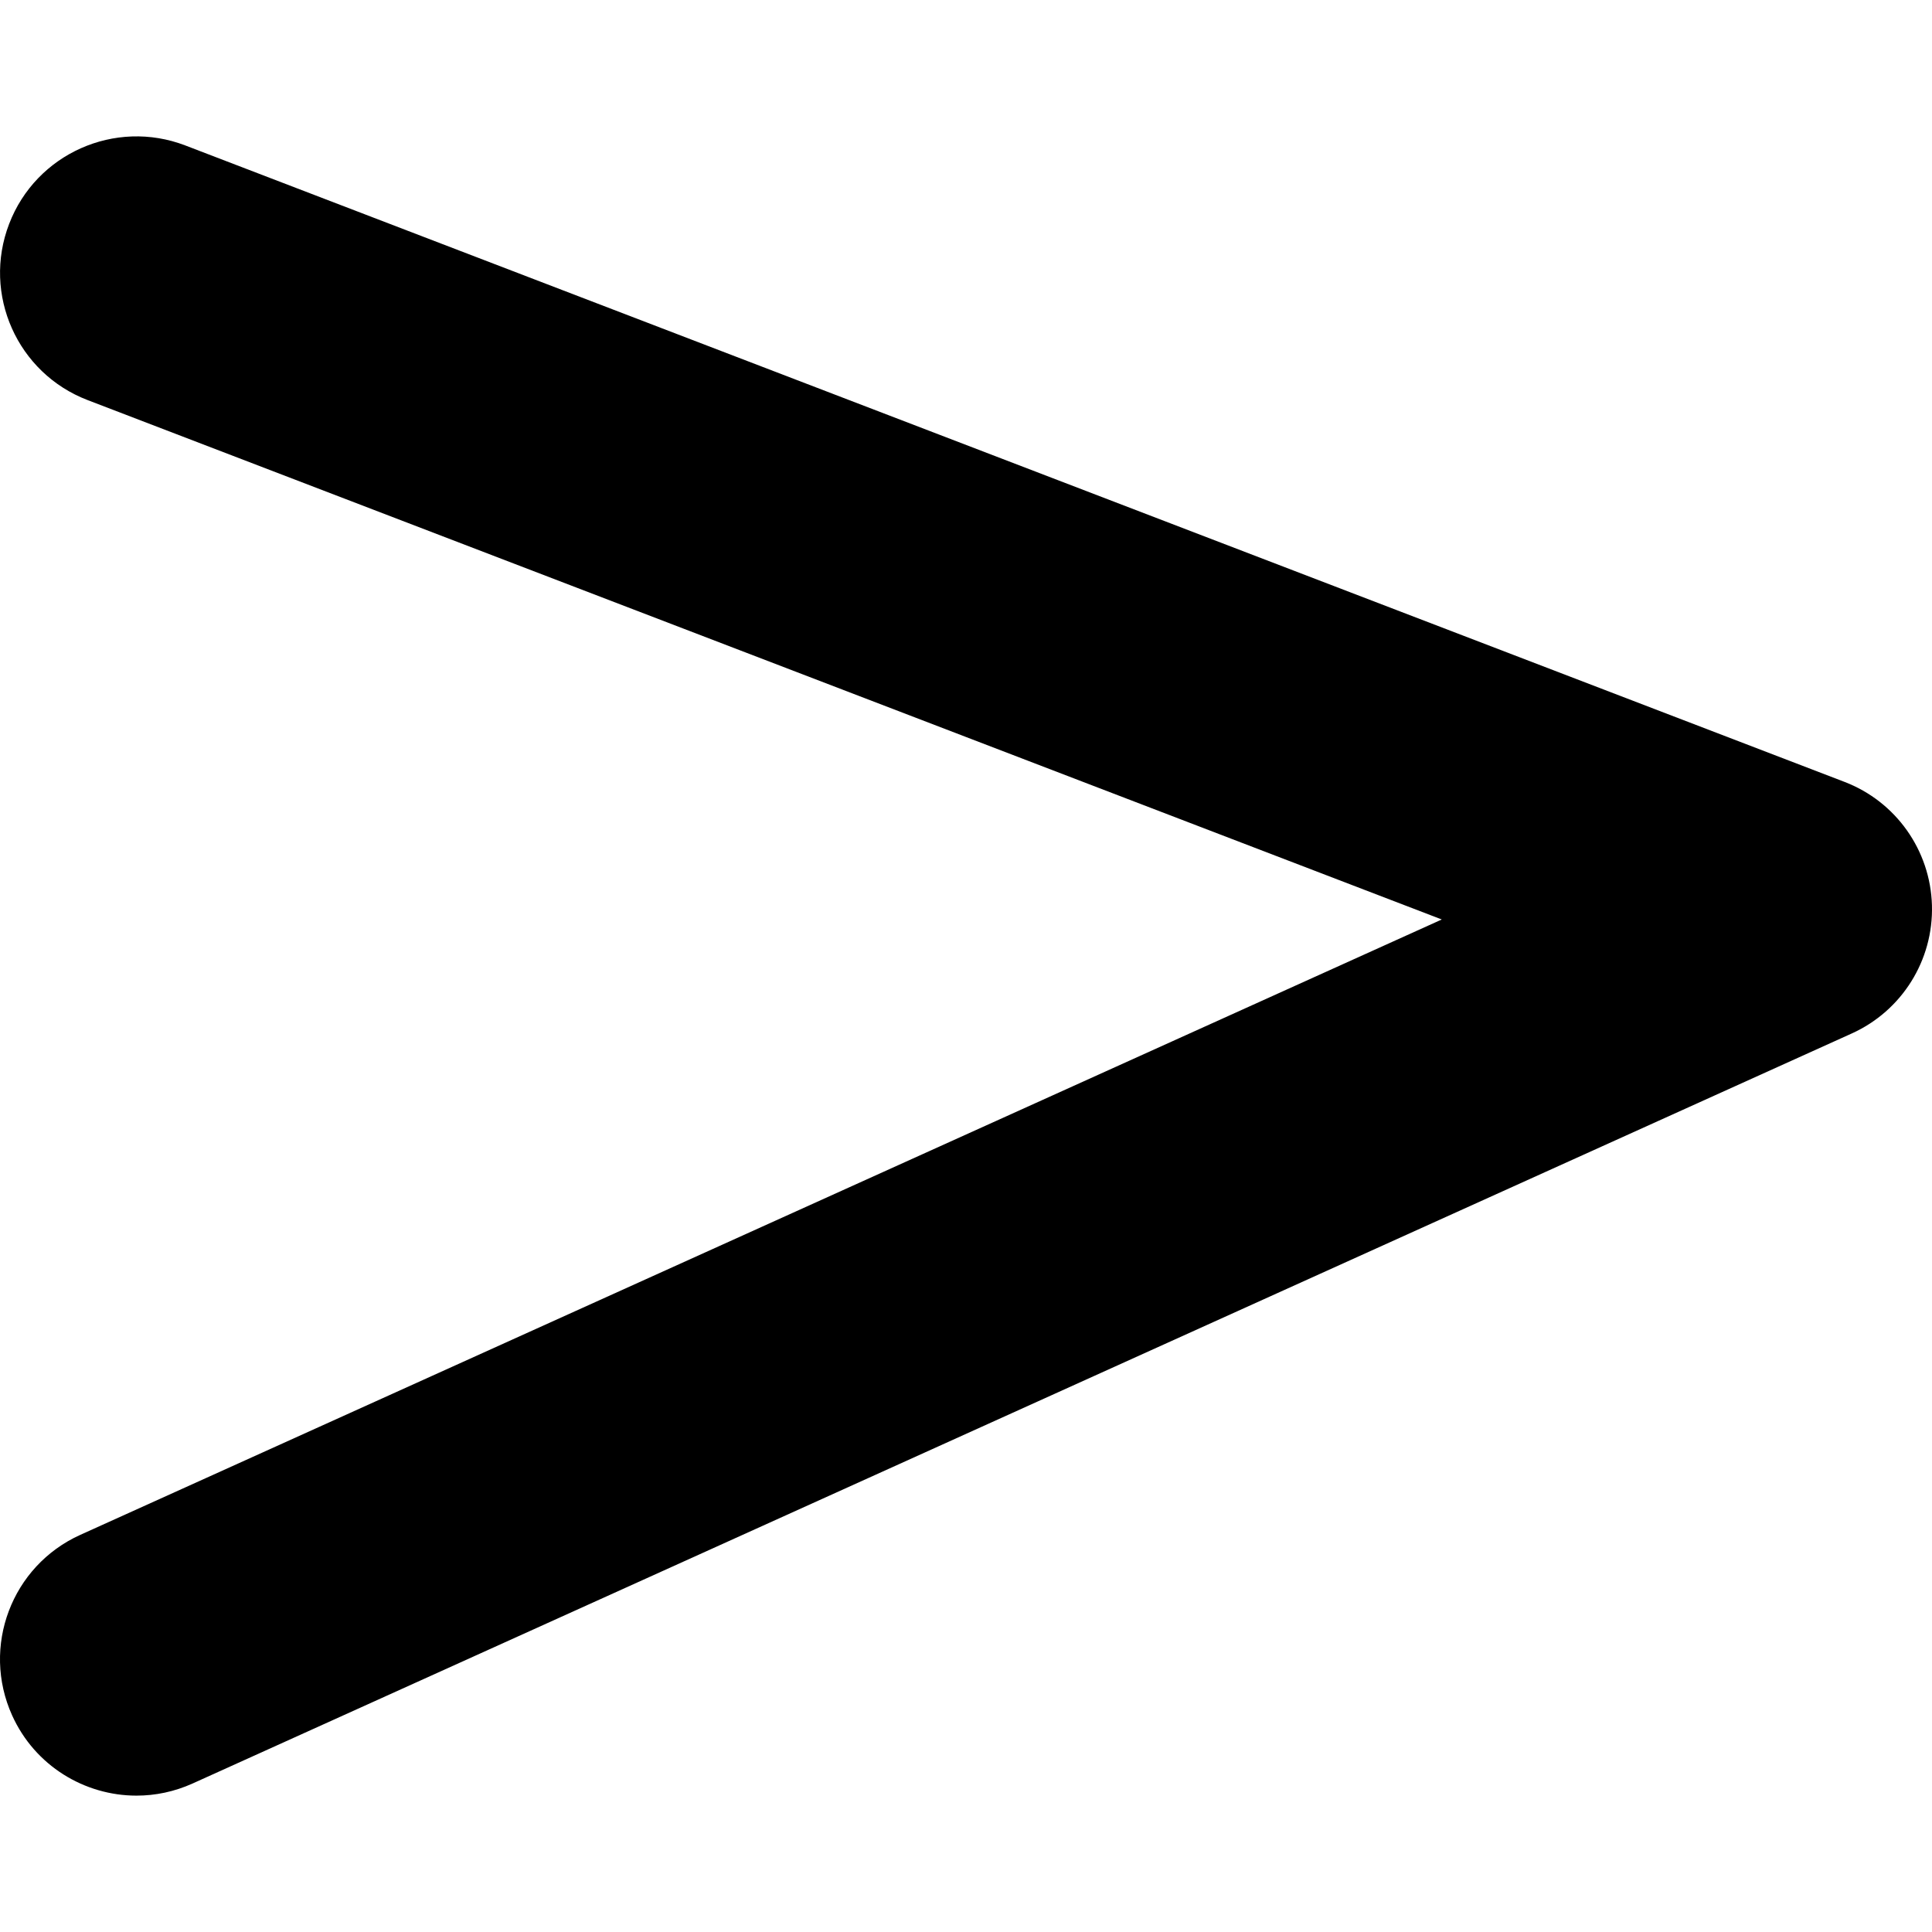
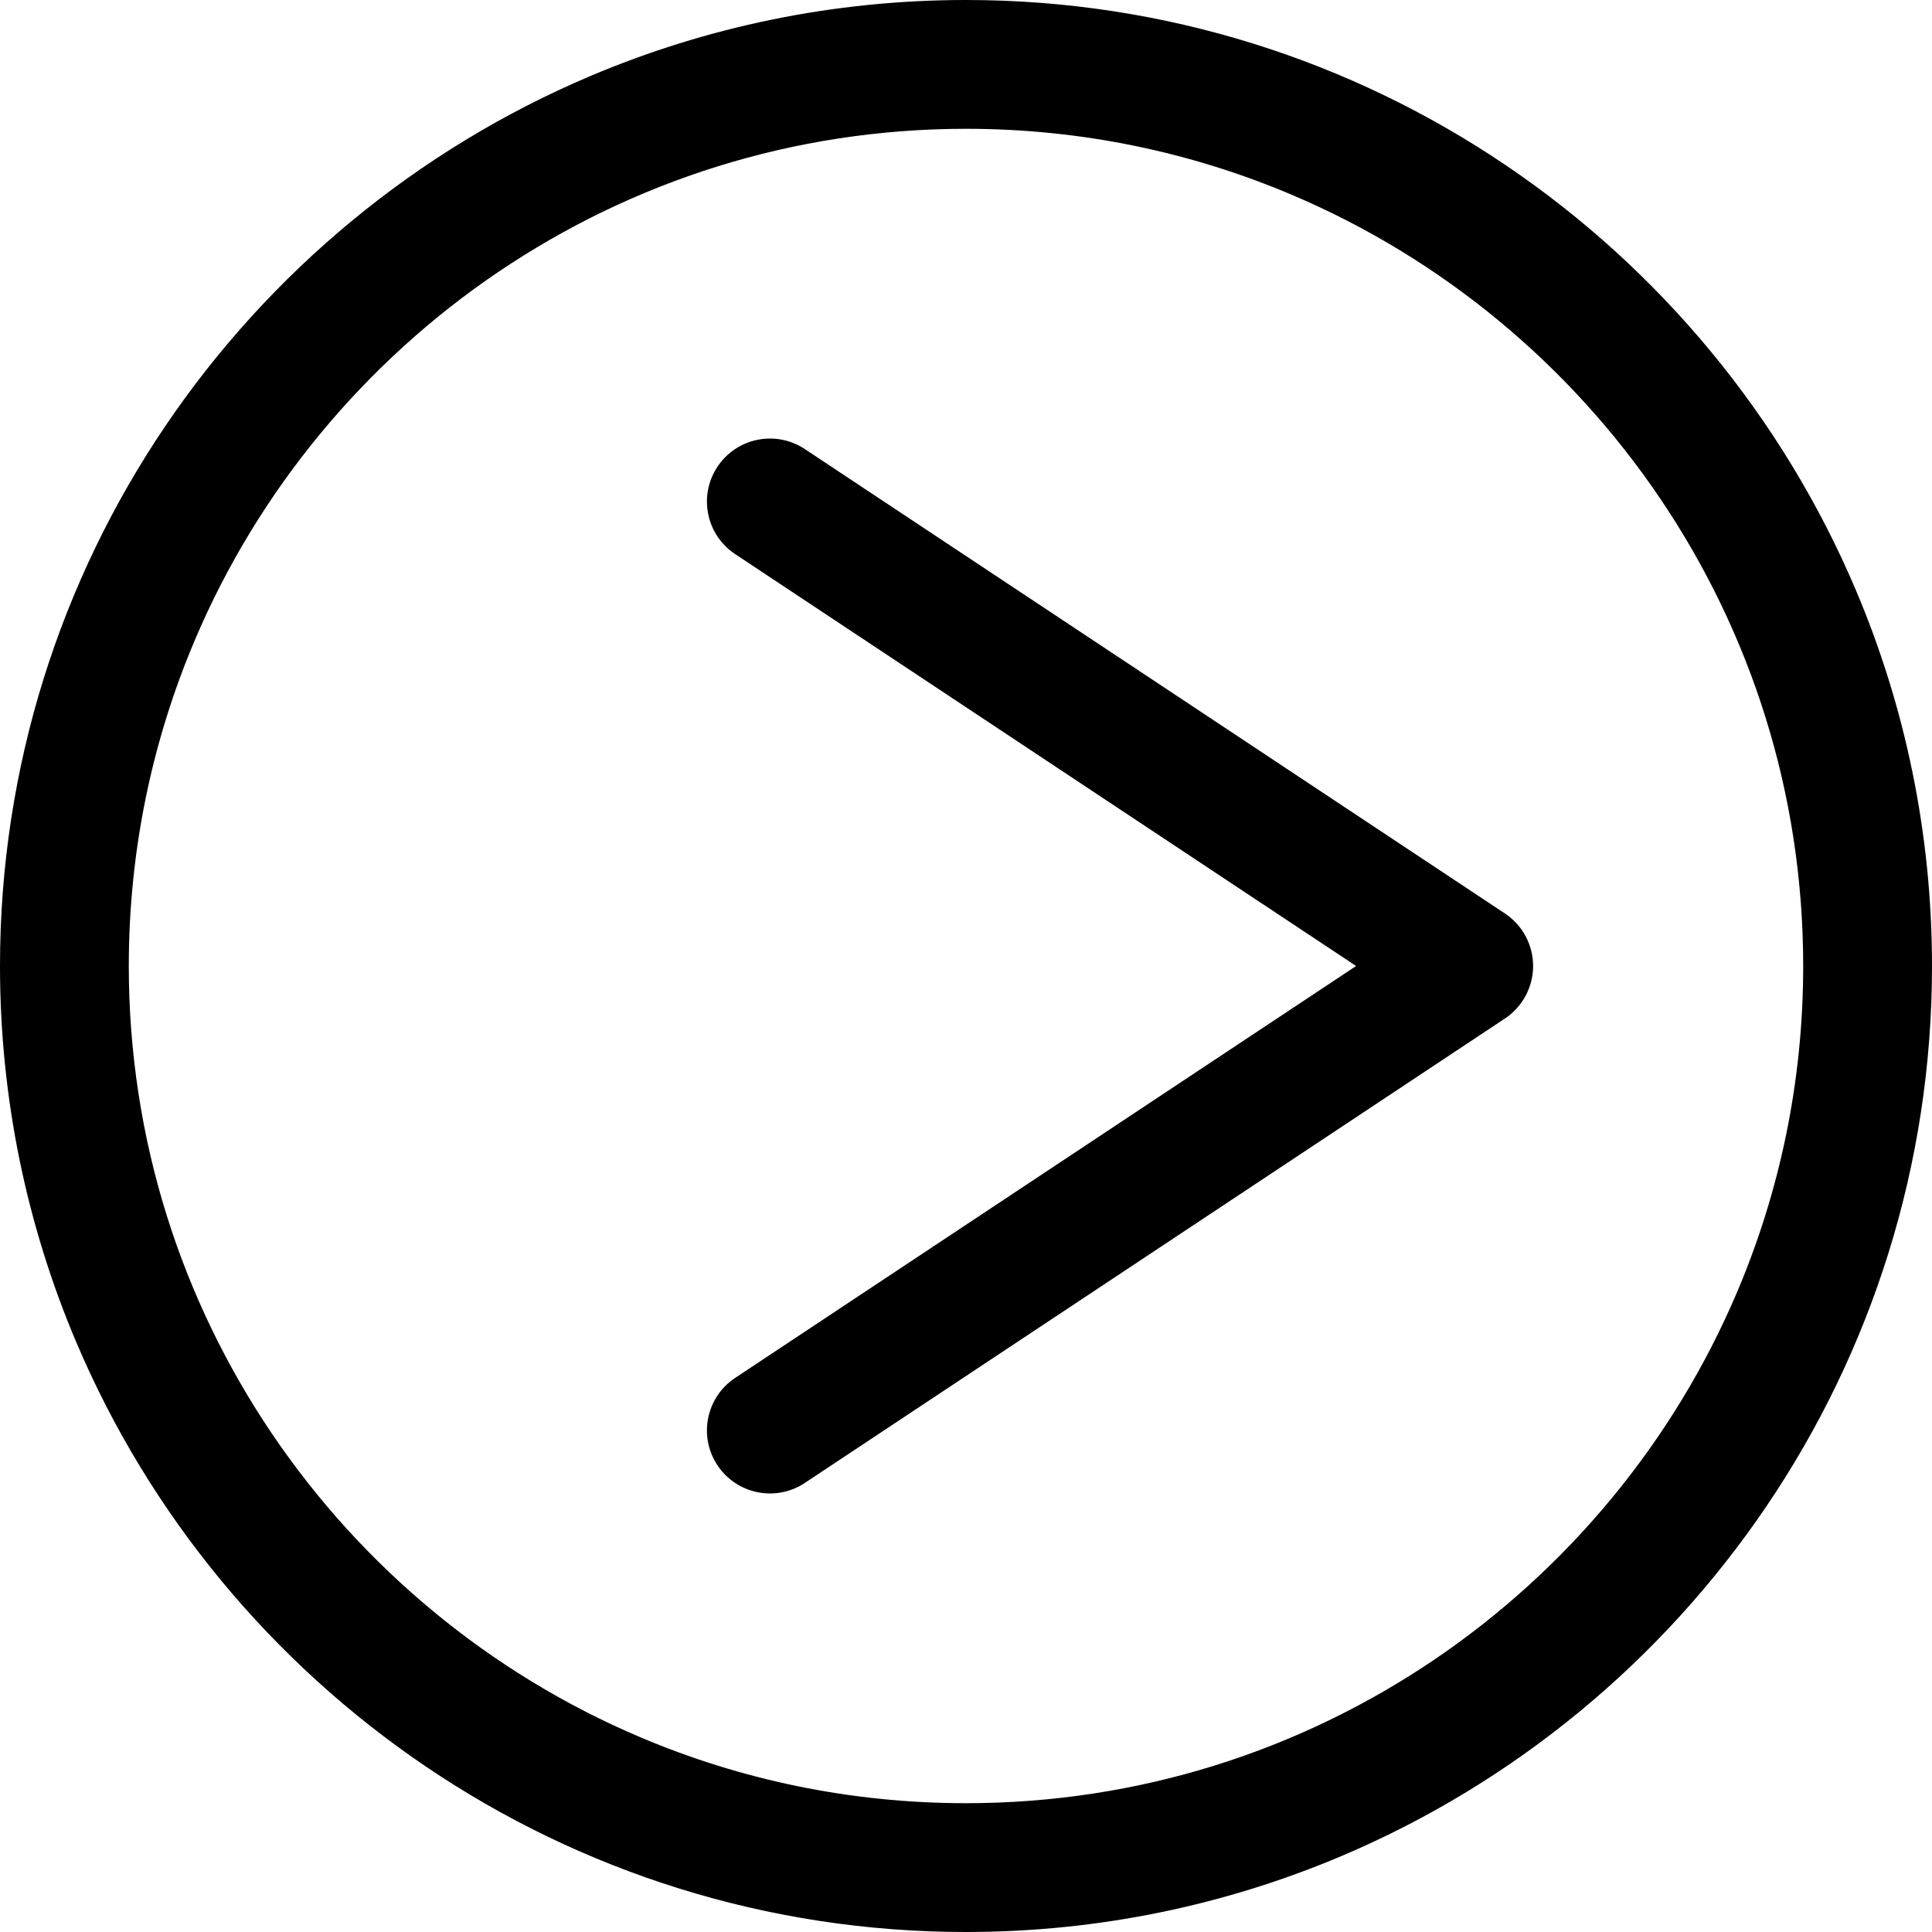
- <svg xmlns="http://www.w3.org/2000/svg" version="1.1" id="Capa_1" x="0px" y="0px" width="103.536px" height="103.536px" viewBox="0 0 103.536 103.536" style="enable-background:new 0 0 103.536 103.536;" xml:space="preserve">
+ <svg xmlns="http://www.w3.org/2000/svg" version="1.1" id="Layer_1" x="0px" y="0px" viewBox="0 0 512 512" style="enable-background:new 0 0 512 512;" xml:space="preserve">
  <g>
    <g>
-       <path d="M0.65,91.928c1.221,2.701,3.881,4.3,6.665,4.3c1.006,0,2.029-0.209,3.006-0.65l88.917-40.195    c2.688-1.216,4.381-3.925,4.295-6.873c-0.085-2.948-1.934-5.554-4.687-6.609L9.929,7.794C6.17,6.352,1.933,8.23,0.489,12.001    c-1.447,3.769,0.438,7.995,4.207,9.44l72.569,27.834L4.299,82.255C0.62,83.92-1.012,88.249,0.65,91.928z" />
+       <path d="M491.841,156.427c-19.471-45.946-51.936-85.013-92.786-112.637C358.217,16.166,308.893-0.007,256,0    c-35.254-0.002-68.946,7.18-99.571,20.158C110.484,39.63,71.416,72.093,43.791,112.943C16.167,153.779-0.007,203.104,0,256    c-0.002,35.255,7.181,68.948,20.159,99.573c19.471,45.946,51.937,85.013,92.786,112.637C153.783,495.834,203.107,512.007,256,512    c35.253,0.002,68.946-7.18,99.571-20.158c45.945-19.471,85.013-51.935,112.638-92.785C495.834,358.22,512.007,308.894,512,256    C512.002,220.744,504.819,187.052,491.841,156.427z M460.413,342.257c-16.851,39.781-45.045,73.724-80.476,97.677    c-35.443,23.953-78.02,37.926-123.936,37.933c-30.619-0.002-59.729-6.218-86.255-17.454    c-39.781-16.85-73.724-45.044-97.677-80.475C48.114,344.495,34.14,301.917,34.133,256c0.002-30.62,6.219-59.731,17.454-86.257    c16.851-39.781,45.045-73.724,80.476-97.677C167.506,48.112,210.084,34.139,256,34.132c30.619,0.002,59.729,6.218,86.255,17.454    c39.781,16.85,73.724,45.044,97.677,80.475c23.953,35.443,37.927,78.02,37.934,123.938    C477.864,286.62,471.648,315.731,460.413,342.257z" />
+     </g>
+   </g>
+   <g>
+     <g>
+       <path d="M398.826,242.084L213.278,119.006c-7.686-5.098-18.049-3-23.147,4.685c-5.099,7.685-3,18.049,4.685,23.147    l164.568,109.163L194.815,365.164c-7.686,5.098-9.784,15.461-4.685,23.147c5.099,7.686,15.461,9.784,23.147,4.685l185.548-123.08    c4.652-3.086,7.468-8.333,7.468-13.916S403.478,245.17,398.826,242.084z" />
    </g>
  </g>
  <g>
</g>
  <g>
</g>
  <g>
</g>
  <g>
</g>
  <g>
</g>
  <g>
</g>
  <g>
</g>
  <g>
</g>
  <g>
</g>
  <g>
</g>
  <g>
</g>
  <g>
</g>
  <g>
</g>
  <g>
</g>
  <g>
</g>
</svg>
